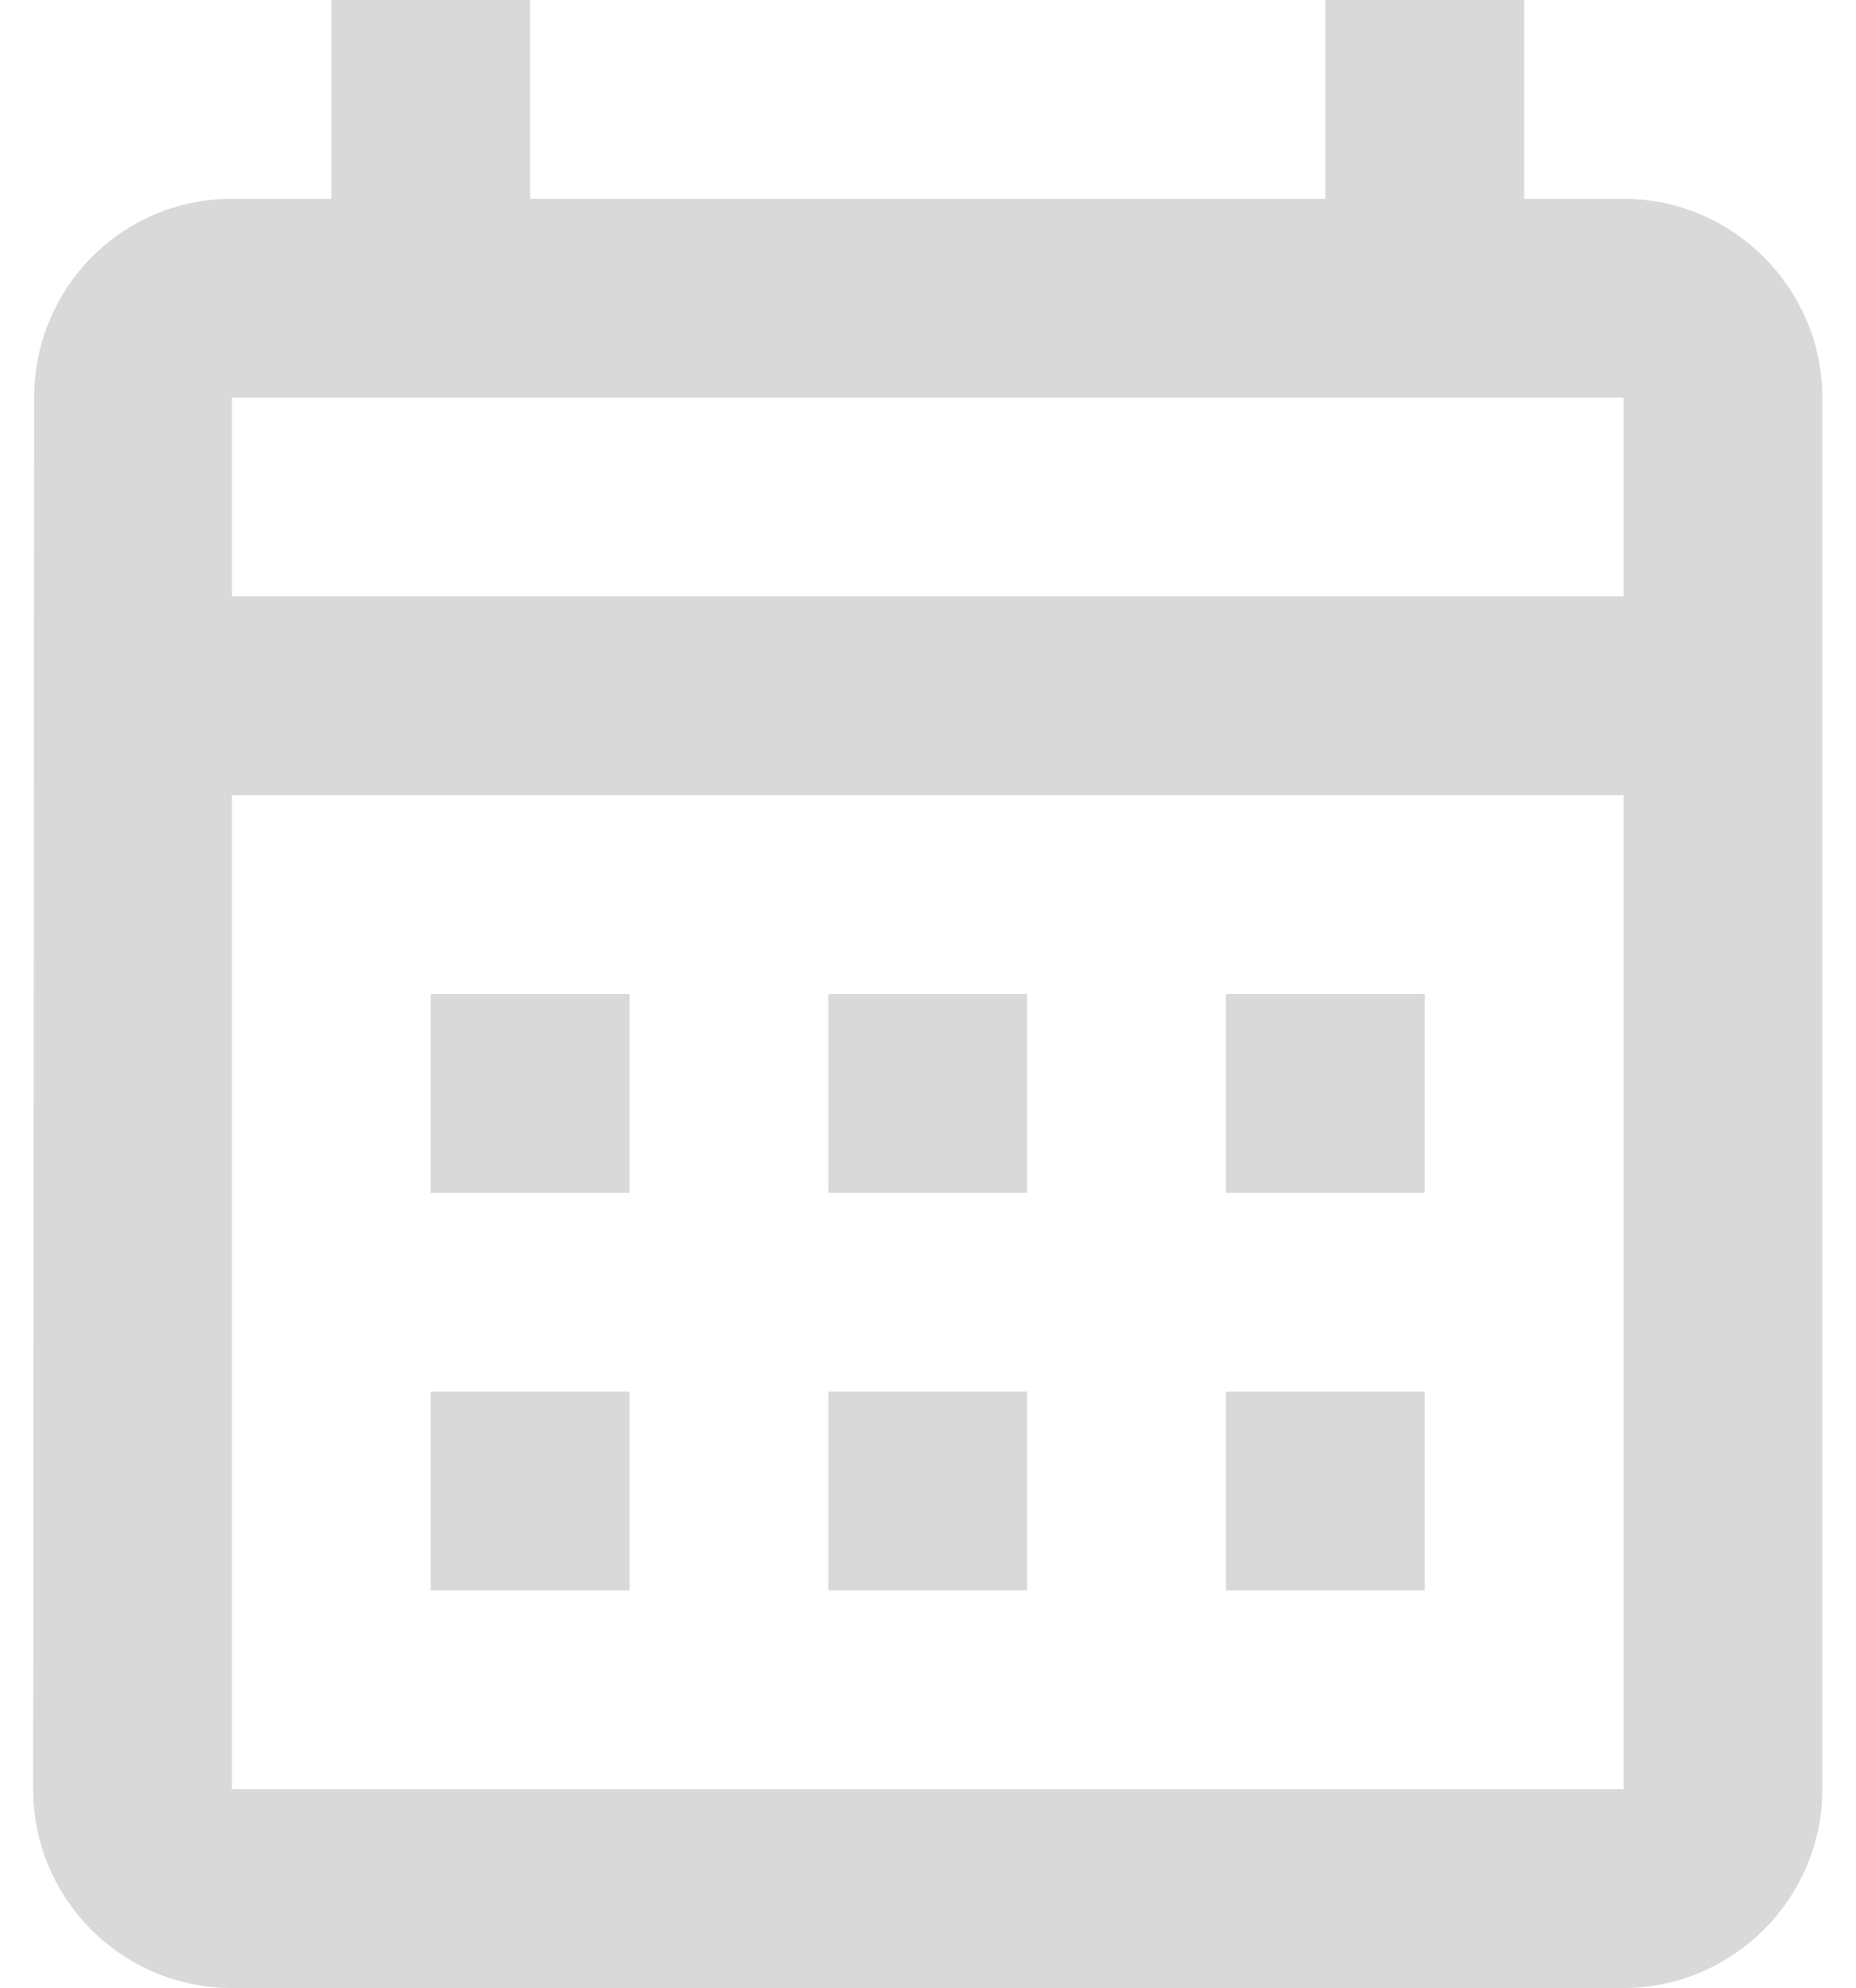
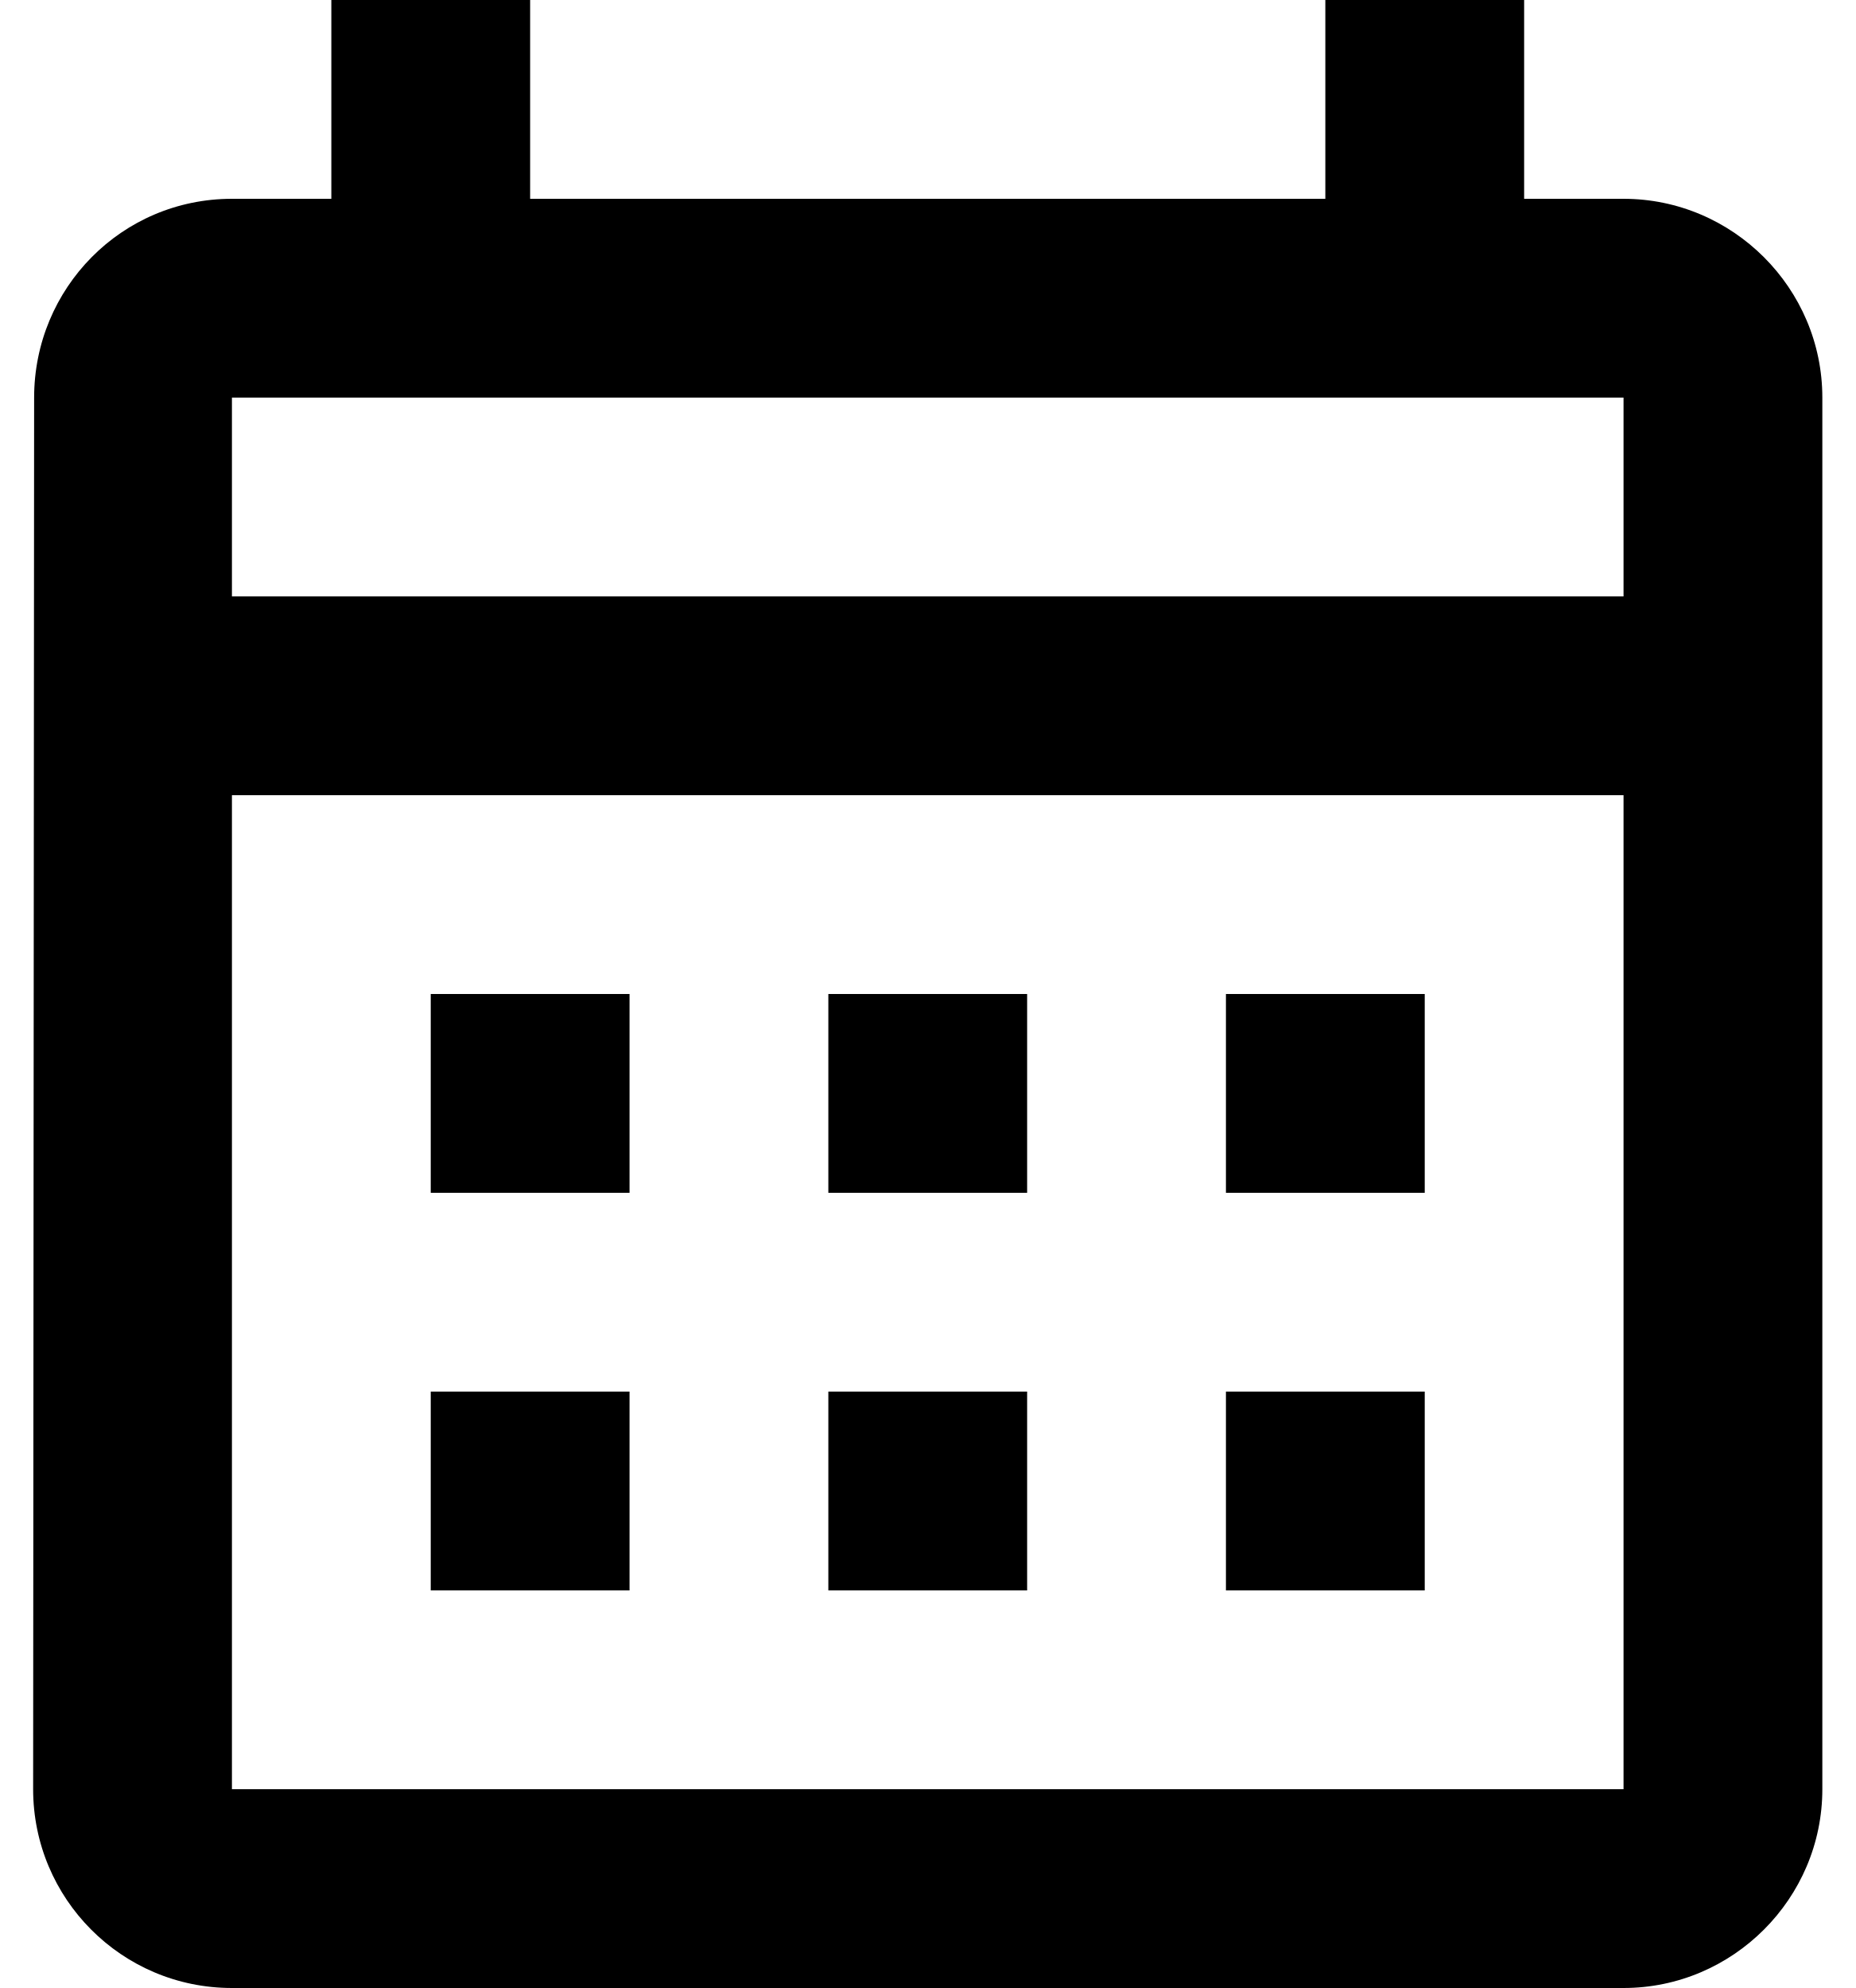
- <svg xmlns="http://www.w3.org/2000/svg" width="28" height="30" viewBox="0 0 28 30" fill="none">
-   <path d="M24.5 3H23V0H20V3H8V0H5V3H3.5C1.835 3 0.515 4.35 0.515 6L0.5 27C0.5 28.65 1.835 30 3.5 30H24.5C26.15 30 27.5 28.65 27.5 27V6C27.5 4.35 26.15 3 24.5 3ZM24.5 27H3.5V12H24.5V27ZM24.5 9H3.5V6H24.5V9ZM9.5 18H6.5V15H9.5V18ZM15.5 18H12.5V15H15.5V18ZM21.5 18H18.5V15H21.5V18ZM9.5 24H6.5V21H9.5V24ZM15.5 24H12.5V21H15.5V24ZM21.5 24H18.5V21H21.5V24Z" fill="#D9D9D9" />
+ <svg xmlns="http://www.w3.org/2000/svg" width="28" height="30" viewBox="0 0 28 30" fill="currentColor">
+   <path d="M24.5 3H23V0H20V3H8V0H5V3H3.5C1.835 3 0.515 4.35 0.515 6L0.5 27C0.5 28.65 1.835 30 3.5 30H24.5C26.15 30 27.5 28.65 27.5 27V6C27.5 4.35 26.15 3 24.5 3ZM24.5 27H3.5V12H24.5V27ZM24.5 9H3.5V6H24.5V9ZM9.5 18H6.5V15H9.5V18ZM15.5 18H12.5V15H15.5V18ZM21.5 18H18.5V15H21.5V18ZM9.5 24H6.5V21H9.5V24ZM15.5 24H12.5V21H15.5V24ZM21.5 24H18.5V21H21.5V24Z" fill="current" />
</svg>
